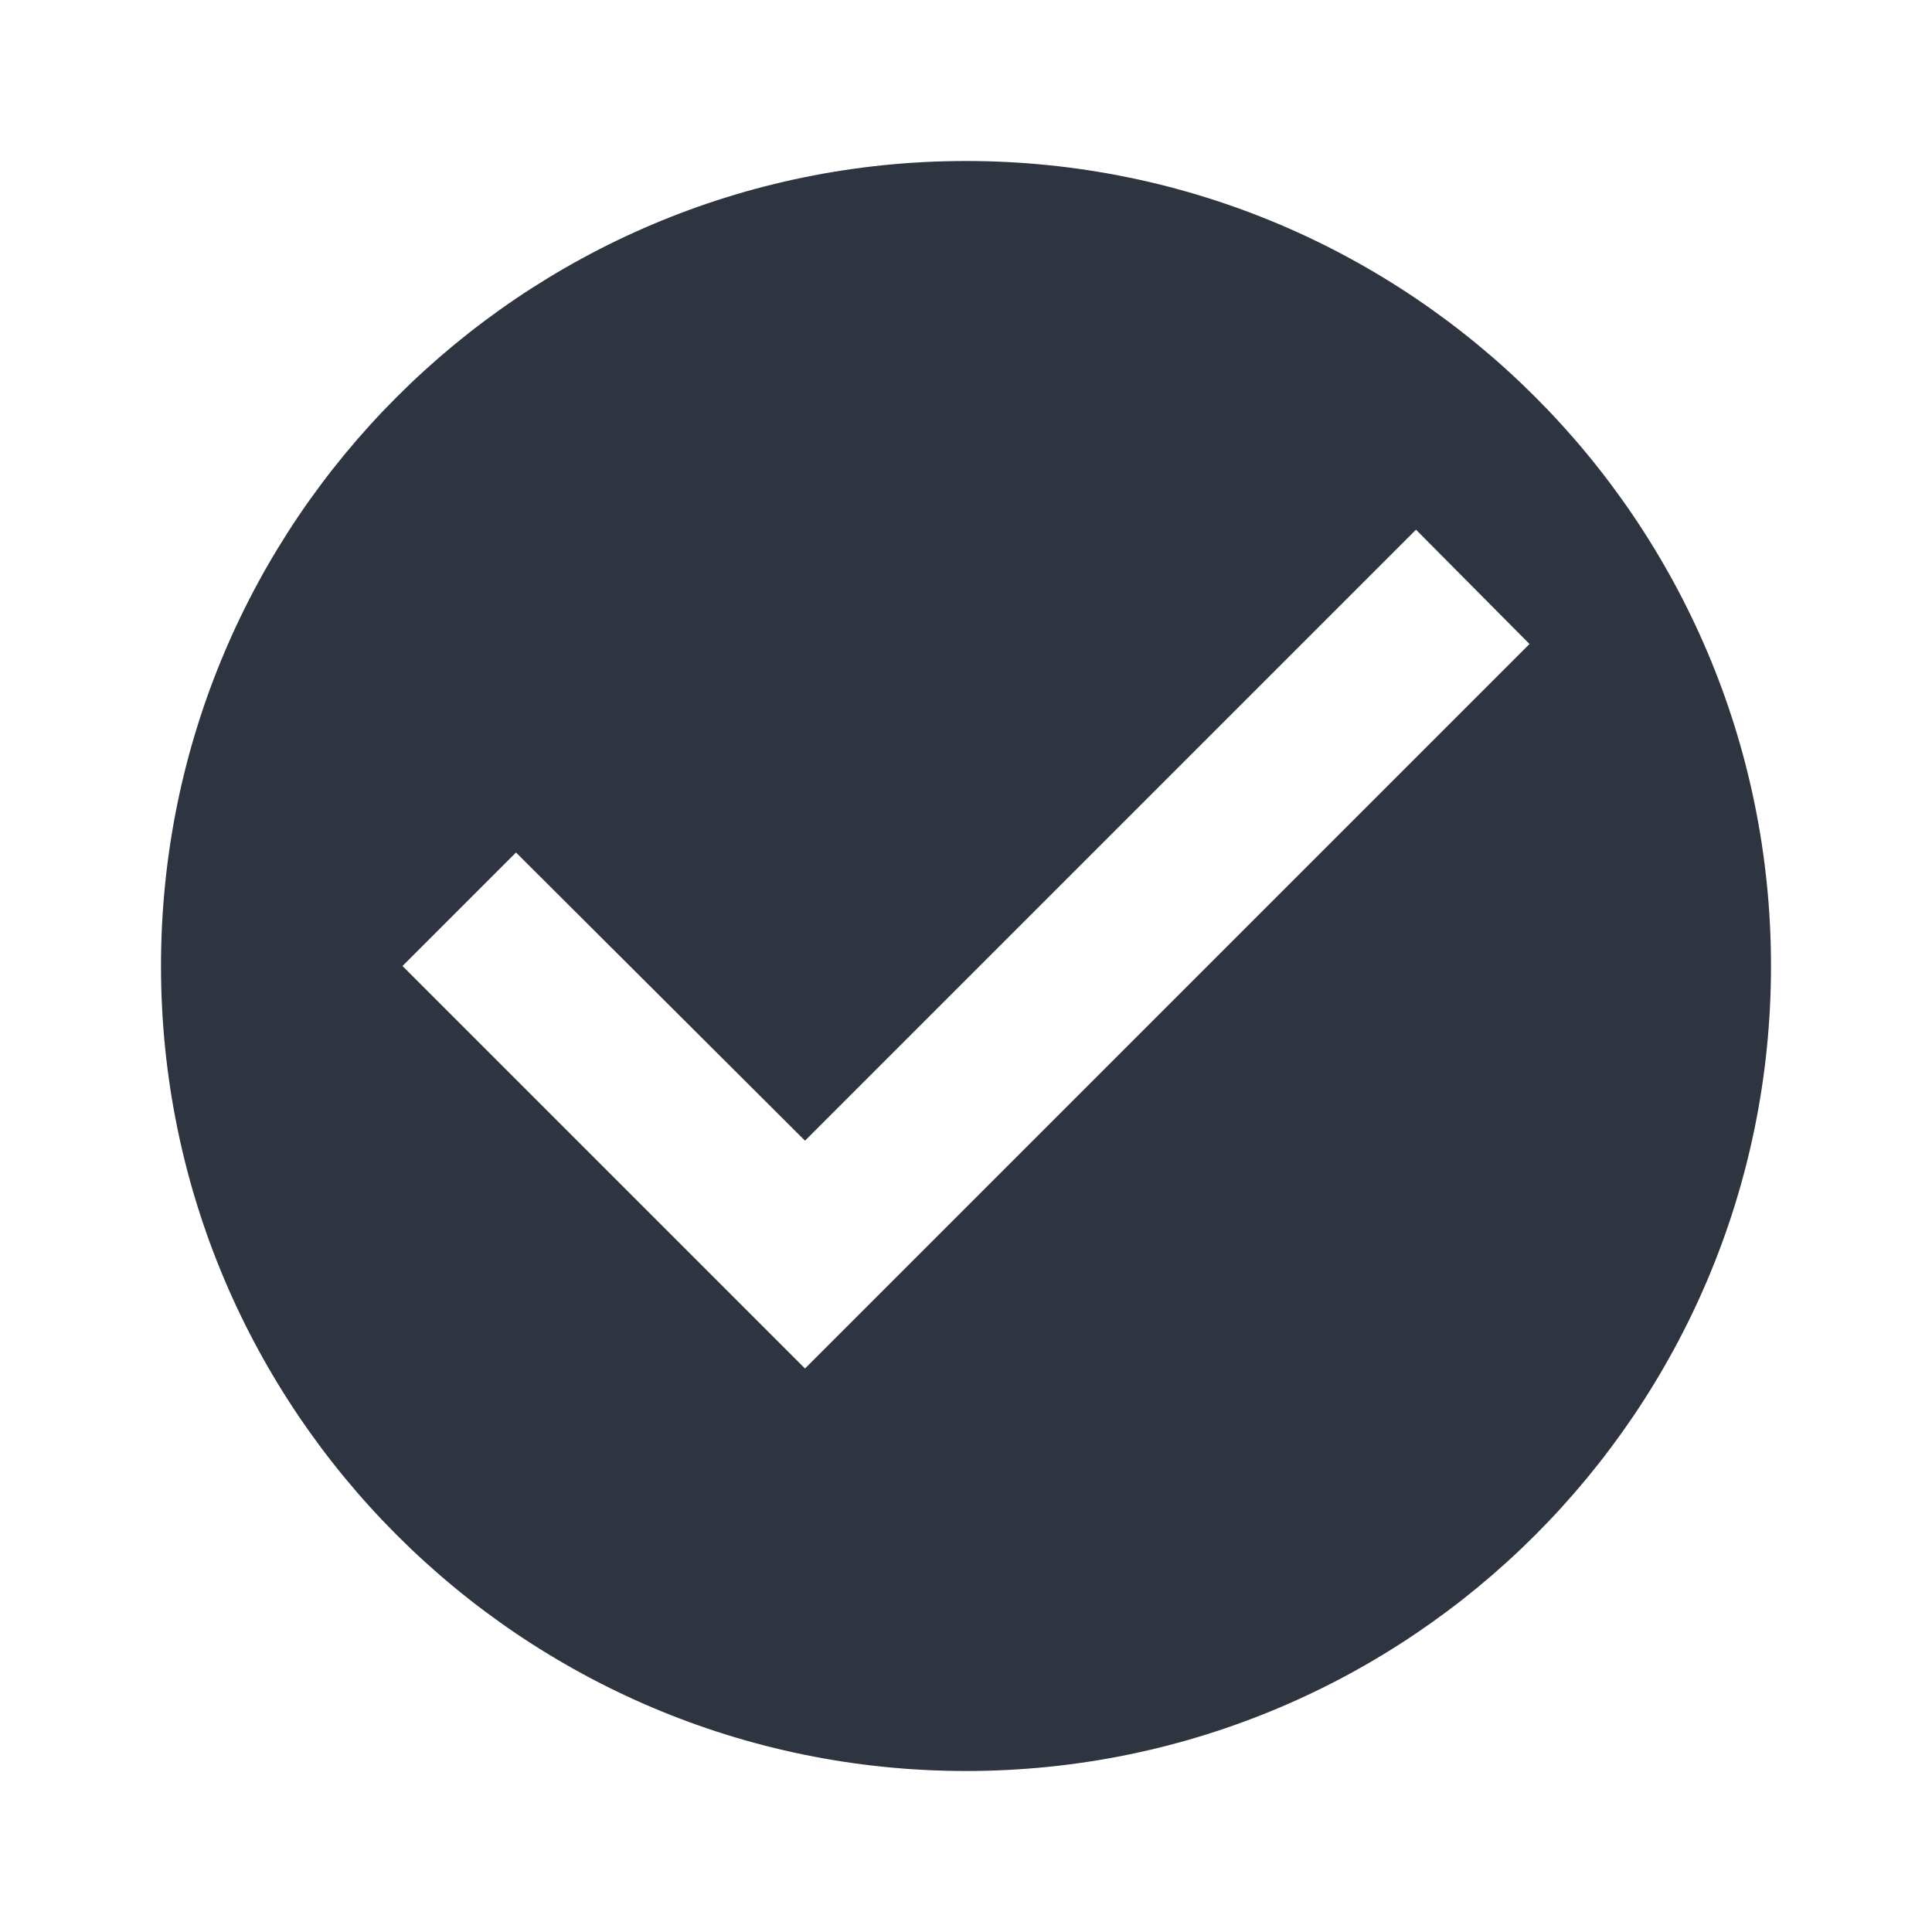
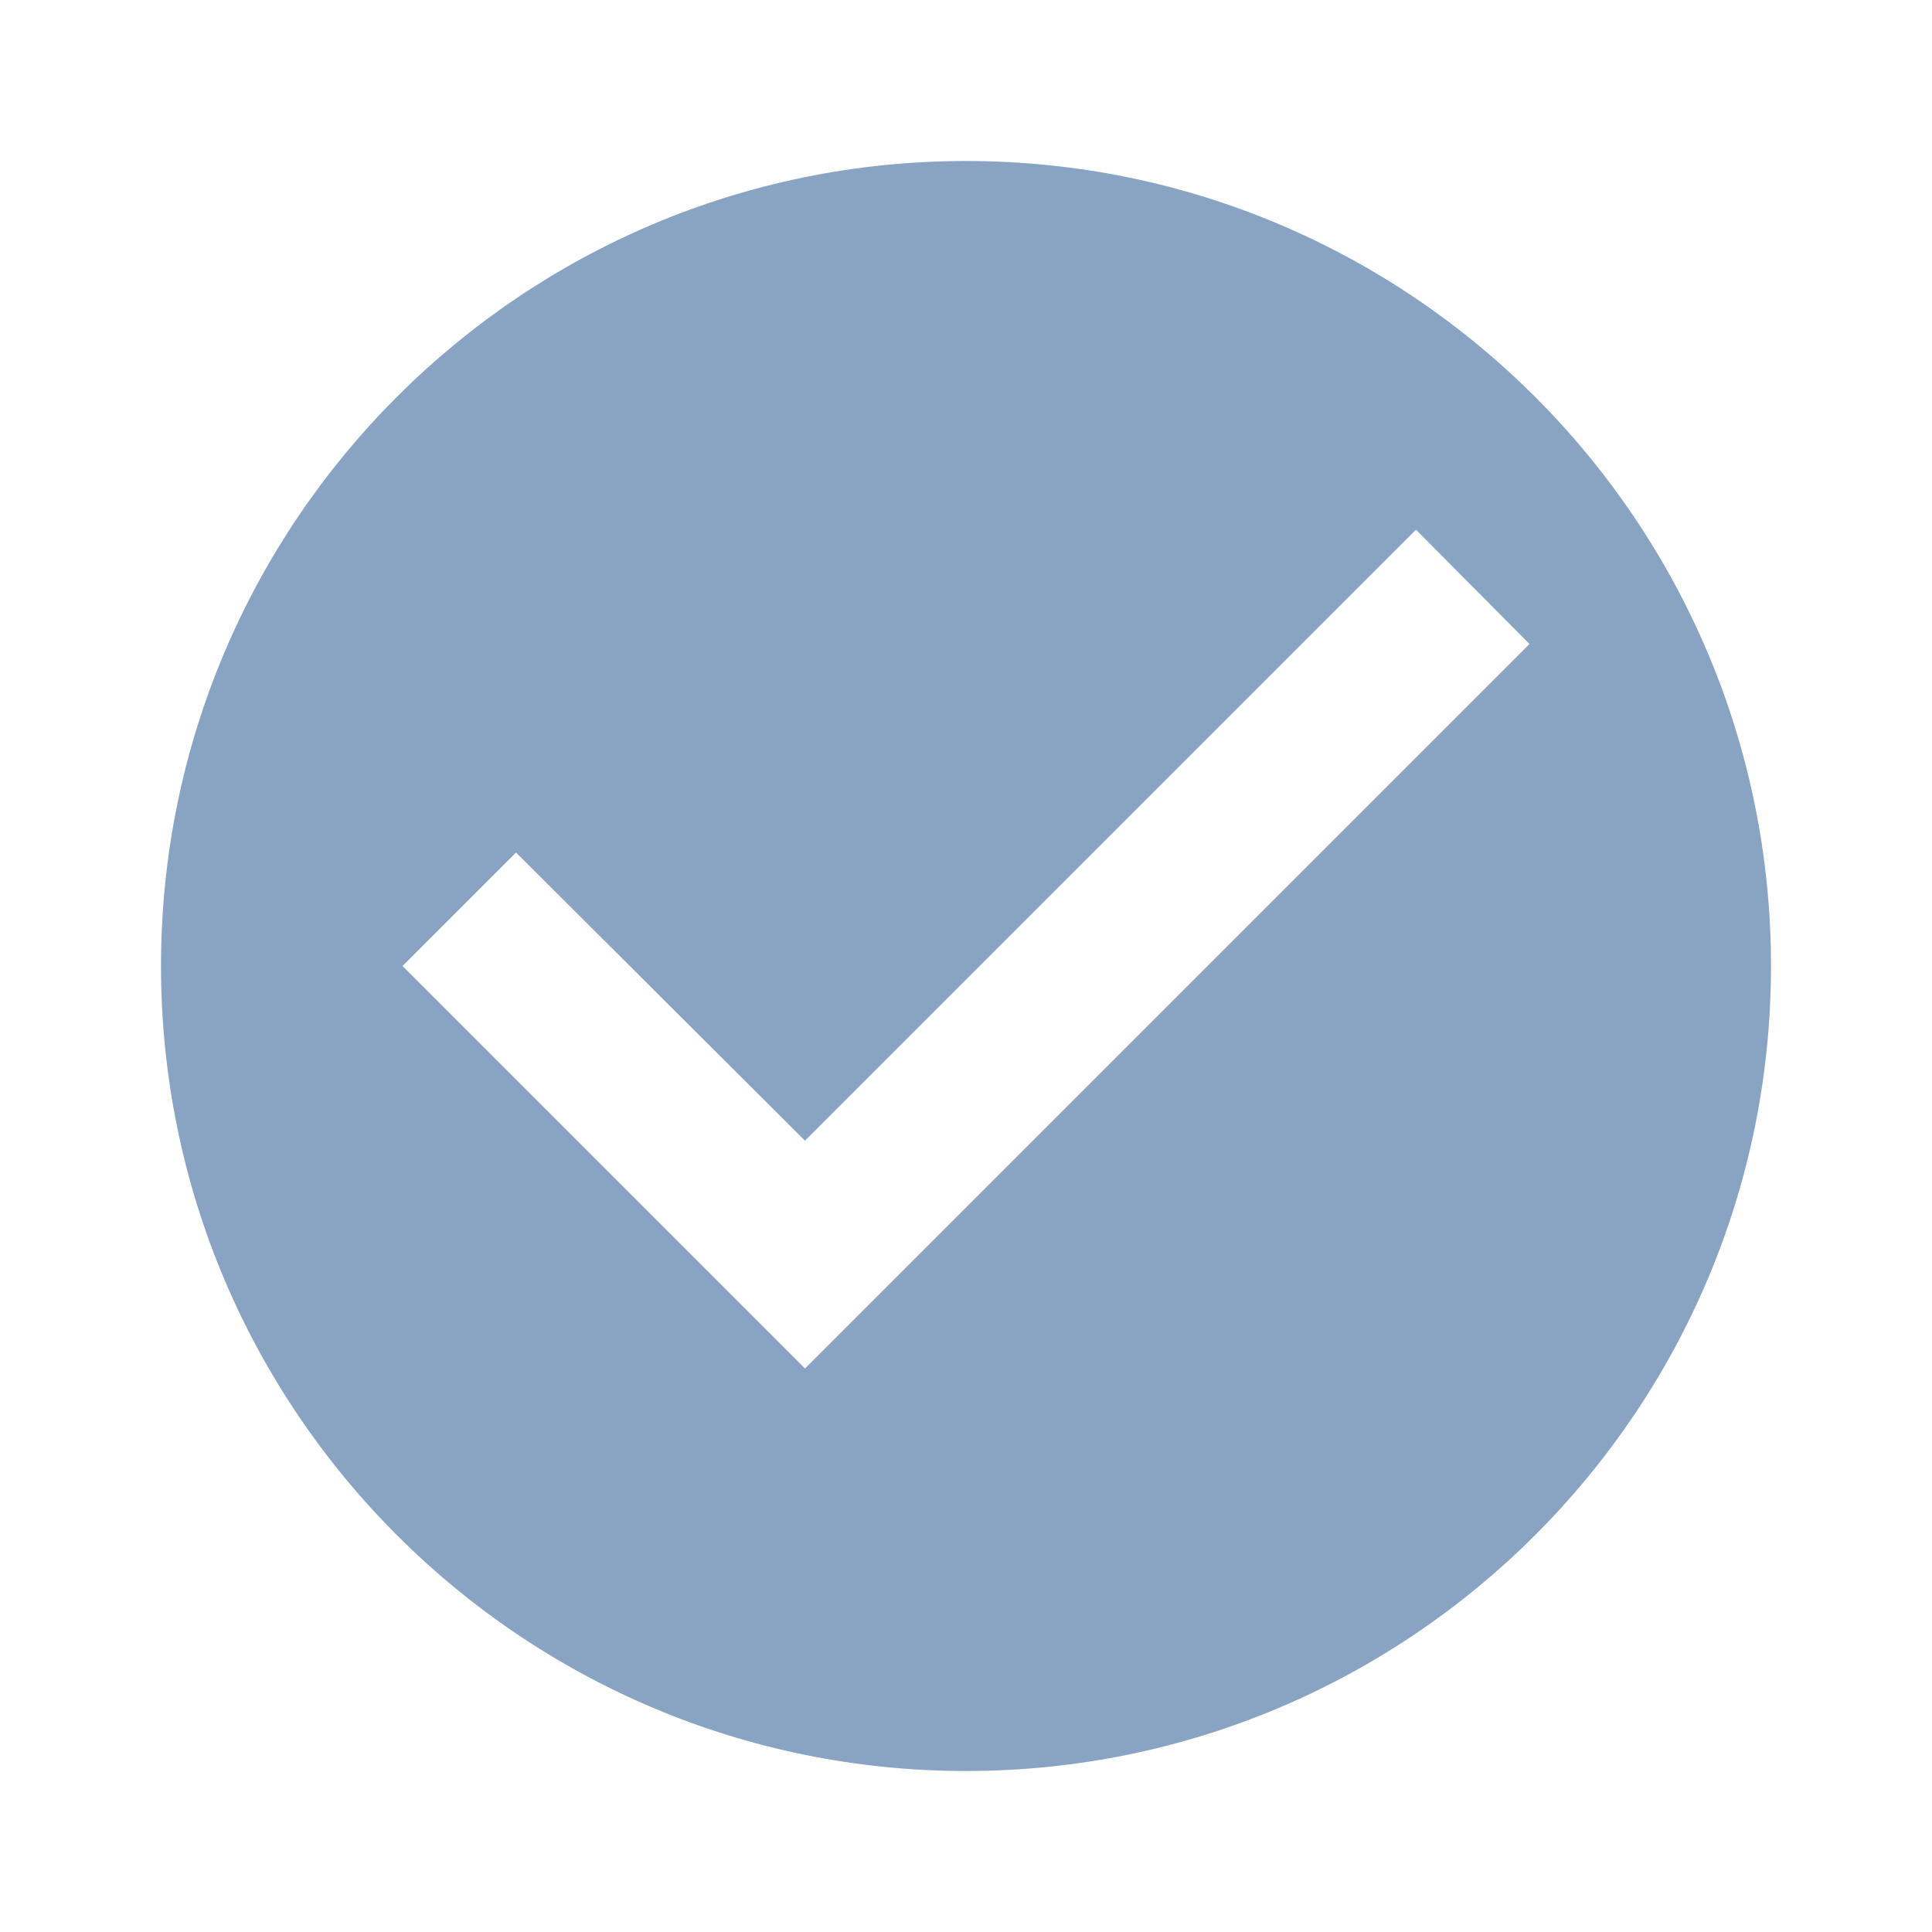
<svg xmlns="http://www.w3.org/2000/svg" width="24" height="24" fill="#000000" version="1.1" viewBox="0 0 24 24">
-   <path d="m12 2c-5.52 0-10 4.48-10 10s4.48 10 10 10 10-4.48 10-10-4.48-10-10-10zm5.59 4.58 1.41 1.42-9 9-5-5 1.41-1.41 3.59 3.58z" fill="#2E3440" />
+   <path d="m12 2c-5.52 0-10 4.48-10 10s4.48 10 10 10 10-4.48 10-10-4.48-10-10-10zm5.59 4.58 1.41 1.42-9 9-5-5 1.41-1.41 3.59 3.58z" fill="#89a3c2" />
</svg>
